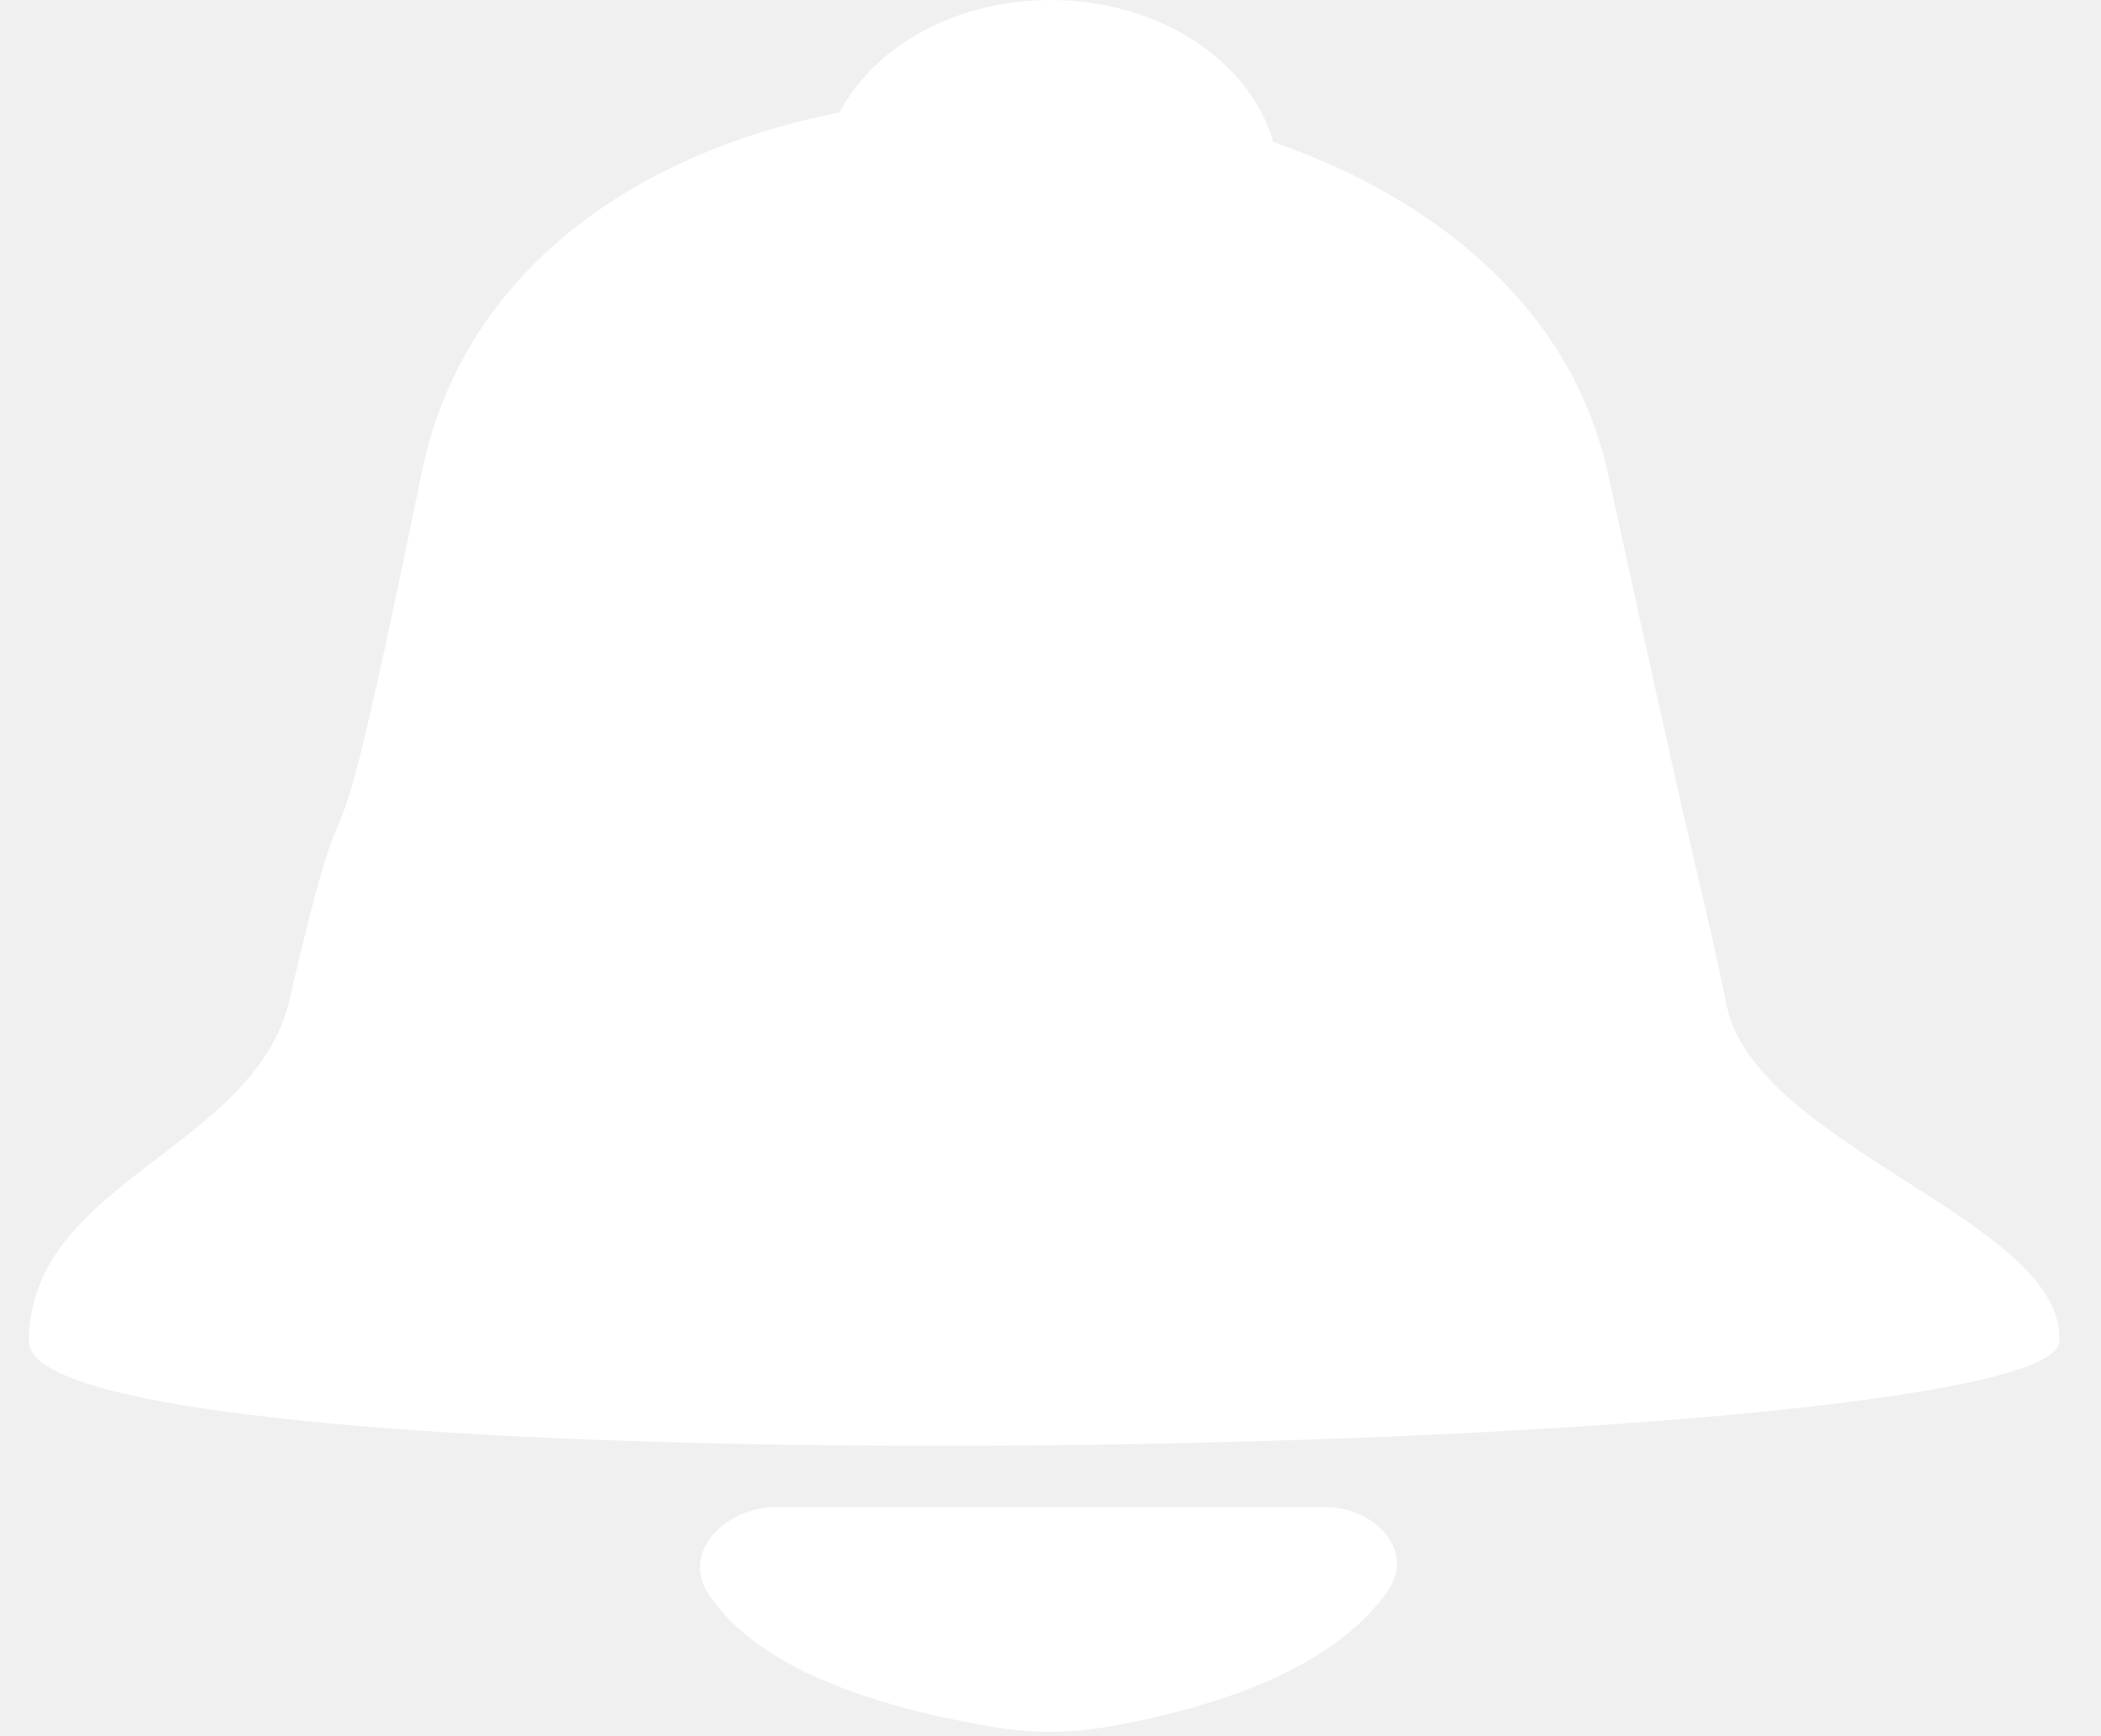
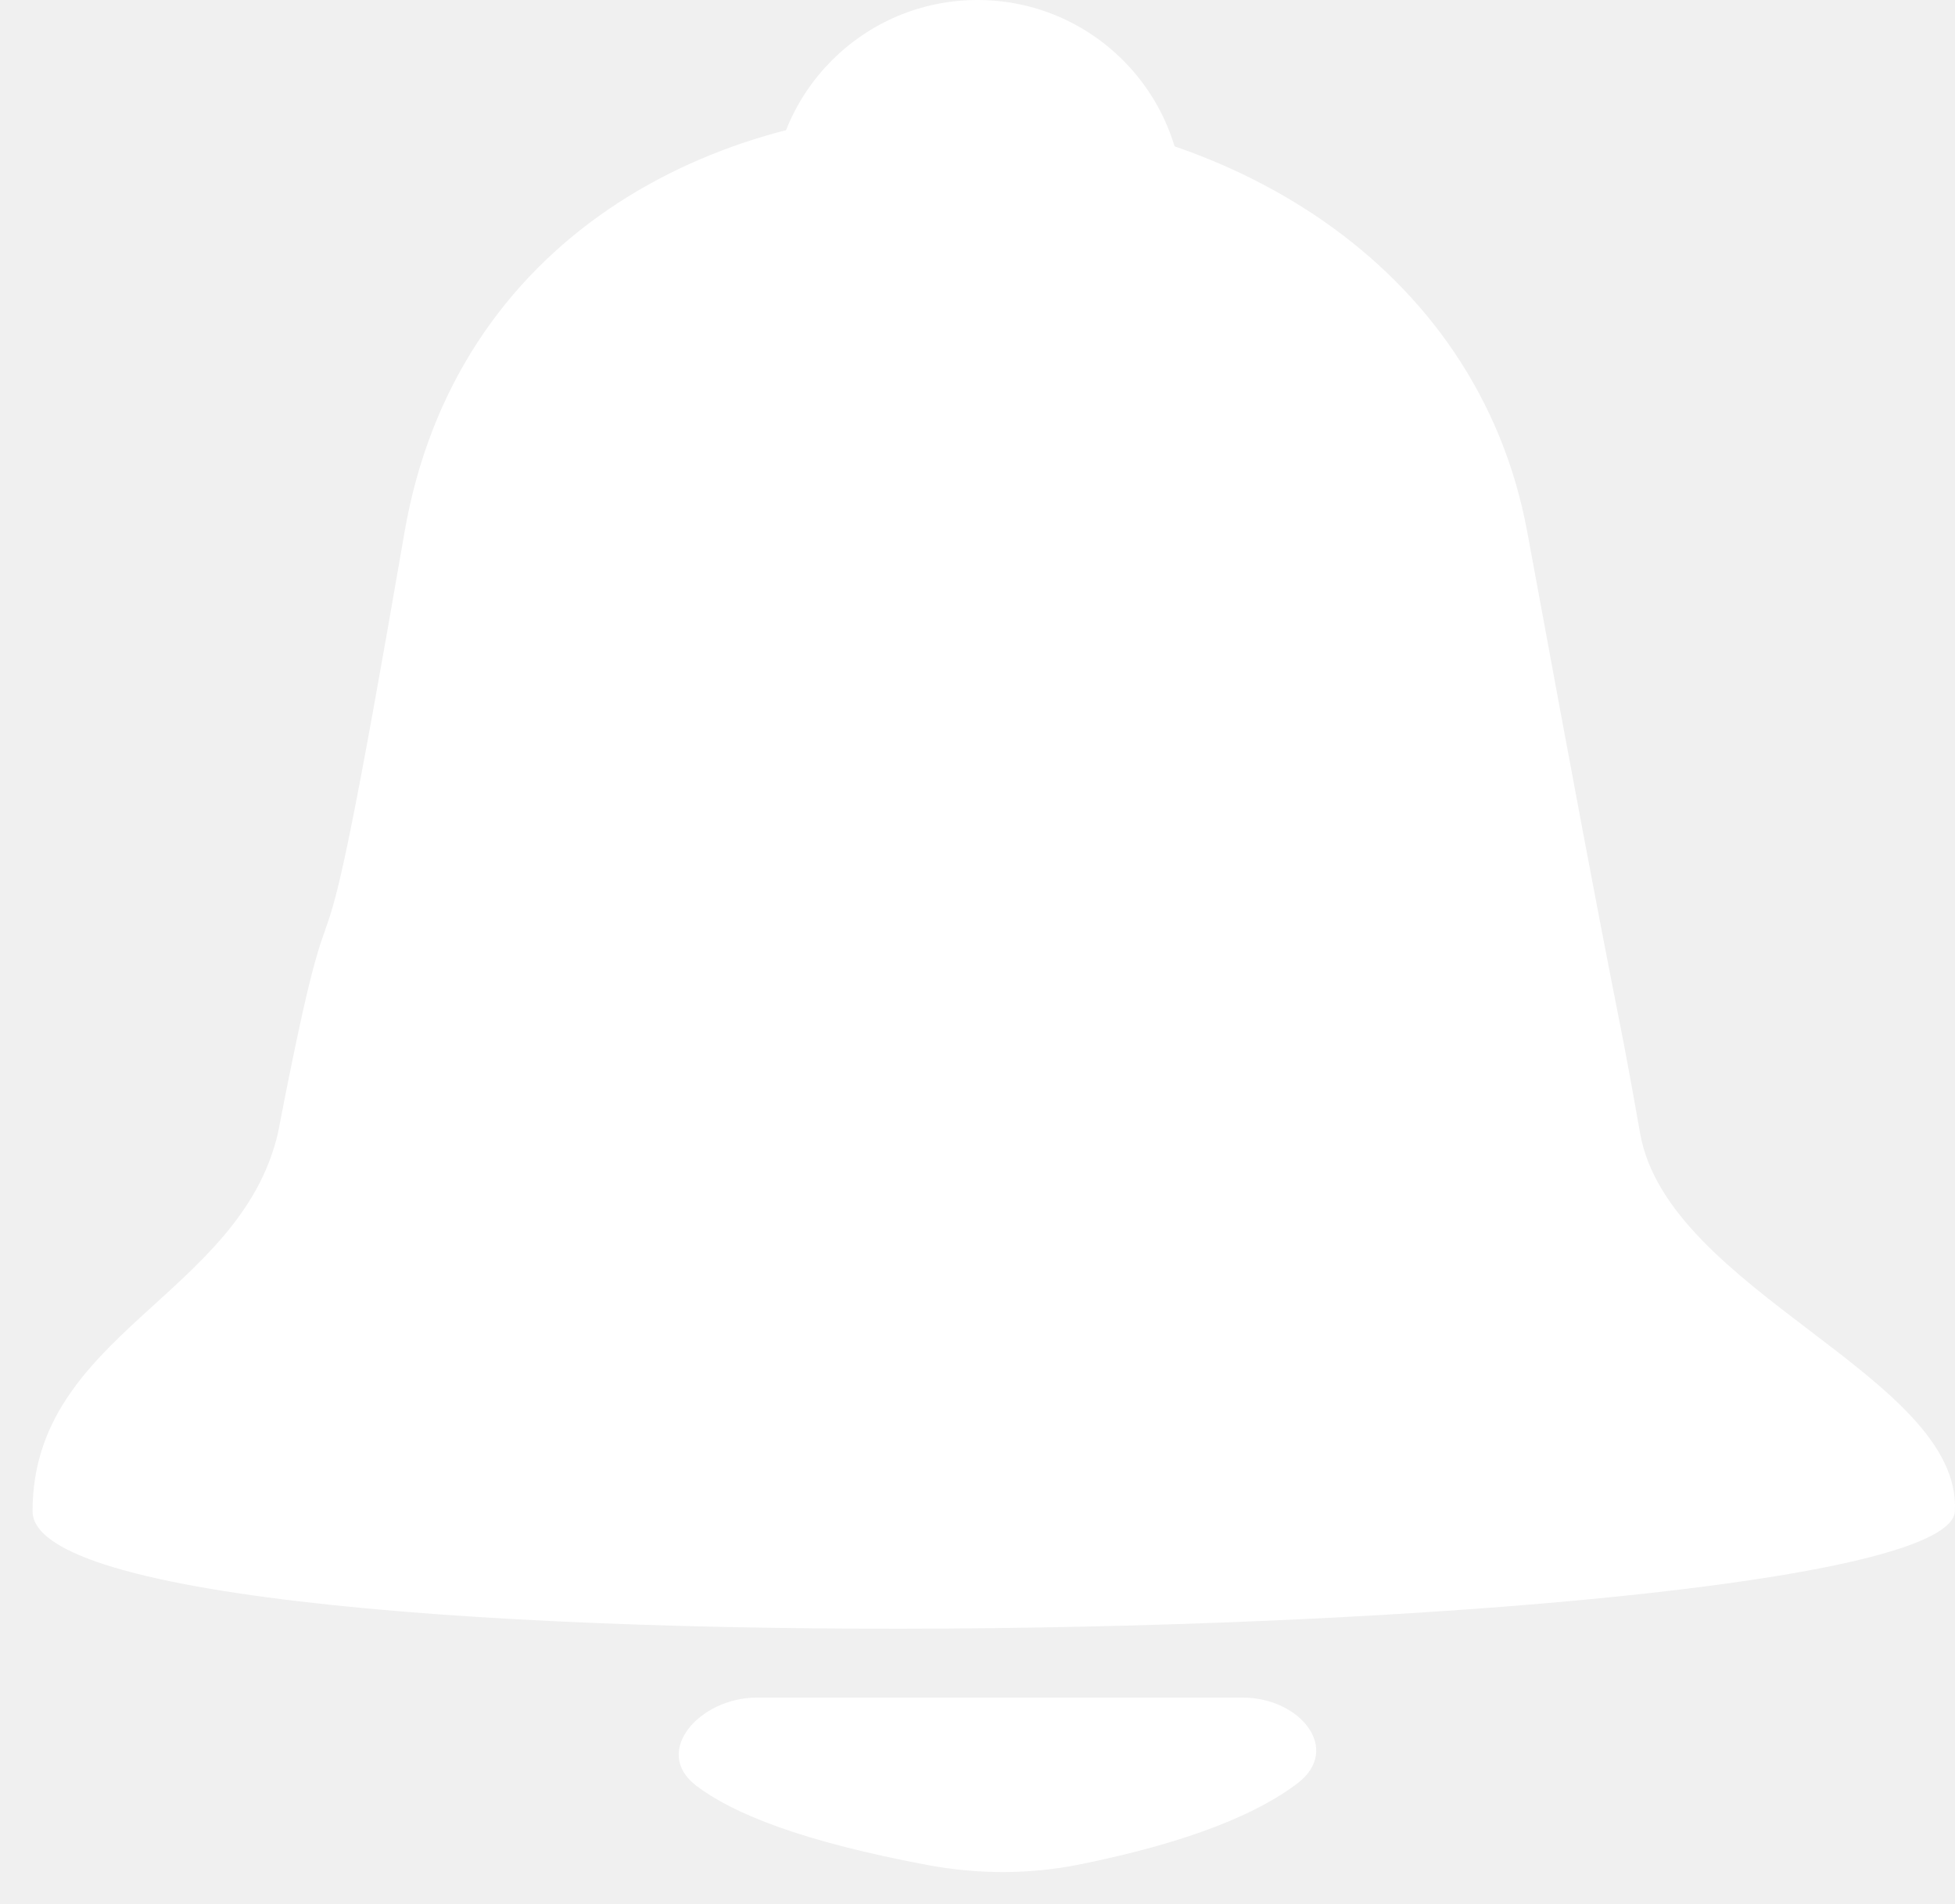
- <svg xmlns="http://www.w3.org/2000/svg" width="46" height="38" viewBox="0 0 46 38" fill="none">
-   <path d="M35.2 10.351C32.895 -0.187 11.564 -1.026 9.233 10.351C6.902 21.729 7.915 15.034 6.307 22.029C5.423 25.2 0.633 25.926 0.633 29.377C0.633 32.827 44.925 31.988 45.086 29.377C45.247 26.765 38.45 25.106 37.807 22.029C37.164 18.951 37.504 20.89 35.2 10.351Z" fill="white" />
-   <path d="M28 4C28 6.209 25.761 8 23 8C20.239 8 18 6.209 18 4C18 1.791 20.239 0 23 0C25.761 0 28 1.791 28 4Z" fill="white" />
-   <path d="M29.002 33L16.998 33C15.894 33 14.907 33.975 15.51 34.9C16.206 35.97 17.856 37.16 21.759 37.819C22.578 37.957 23.422 37.958 24.24 37.815C27.936 37.165 29.611 35.928 30.371 34.862C31.012 33.963 30.106 33 29.002 33Z" fill="white" />
+ <svg xmlns="http://www.w3.org/2000/svg" width="38" height="37" viewBox="0 0 38 37" fill="none">
+   <path d="M29.688 10.351C27.751 -0.187 9.821 -1.026 7.862 10.351C5.902 21.729 6.754 15.034 5.402 22.029C4.659 25.2 0.633 25.926 0.633 29.377C0.633 32.827 37.862 31.988 37.998 29.377C38.133 26.765 32.42 25.106 31.879 22.029C31.339 18.951 31.624 20.89 29.688 10.351Z" fill="white" />
+   <path d="M23 4C23 6.209 21.209 8 19 8C16.791 8 15 6.209 15 4C15 1.791 16.791 0 19 0C21.209 0 23 1.791 23 4Z" fill="white" />
+   <path d="M24.159 33L14.707 33C13.603 33 12.658 34.053 13.54 34.718C14.252 35.255 15.574 35.794 18.029 36.254C18.998 36.436 20.003 36.44 20.97 36.246C23.219 35.794 24.493 35.218 25.215 34.67C26.095 34.003 25.264 33 24.159 33Z" fill="white" />
</svg>
